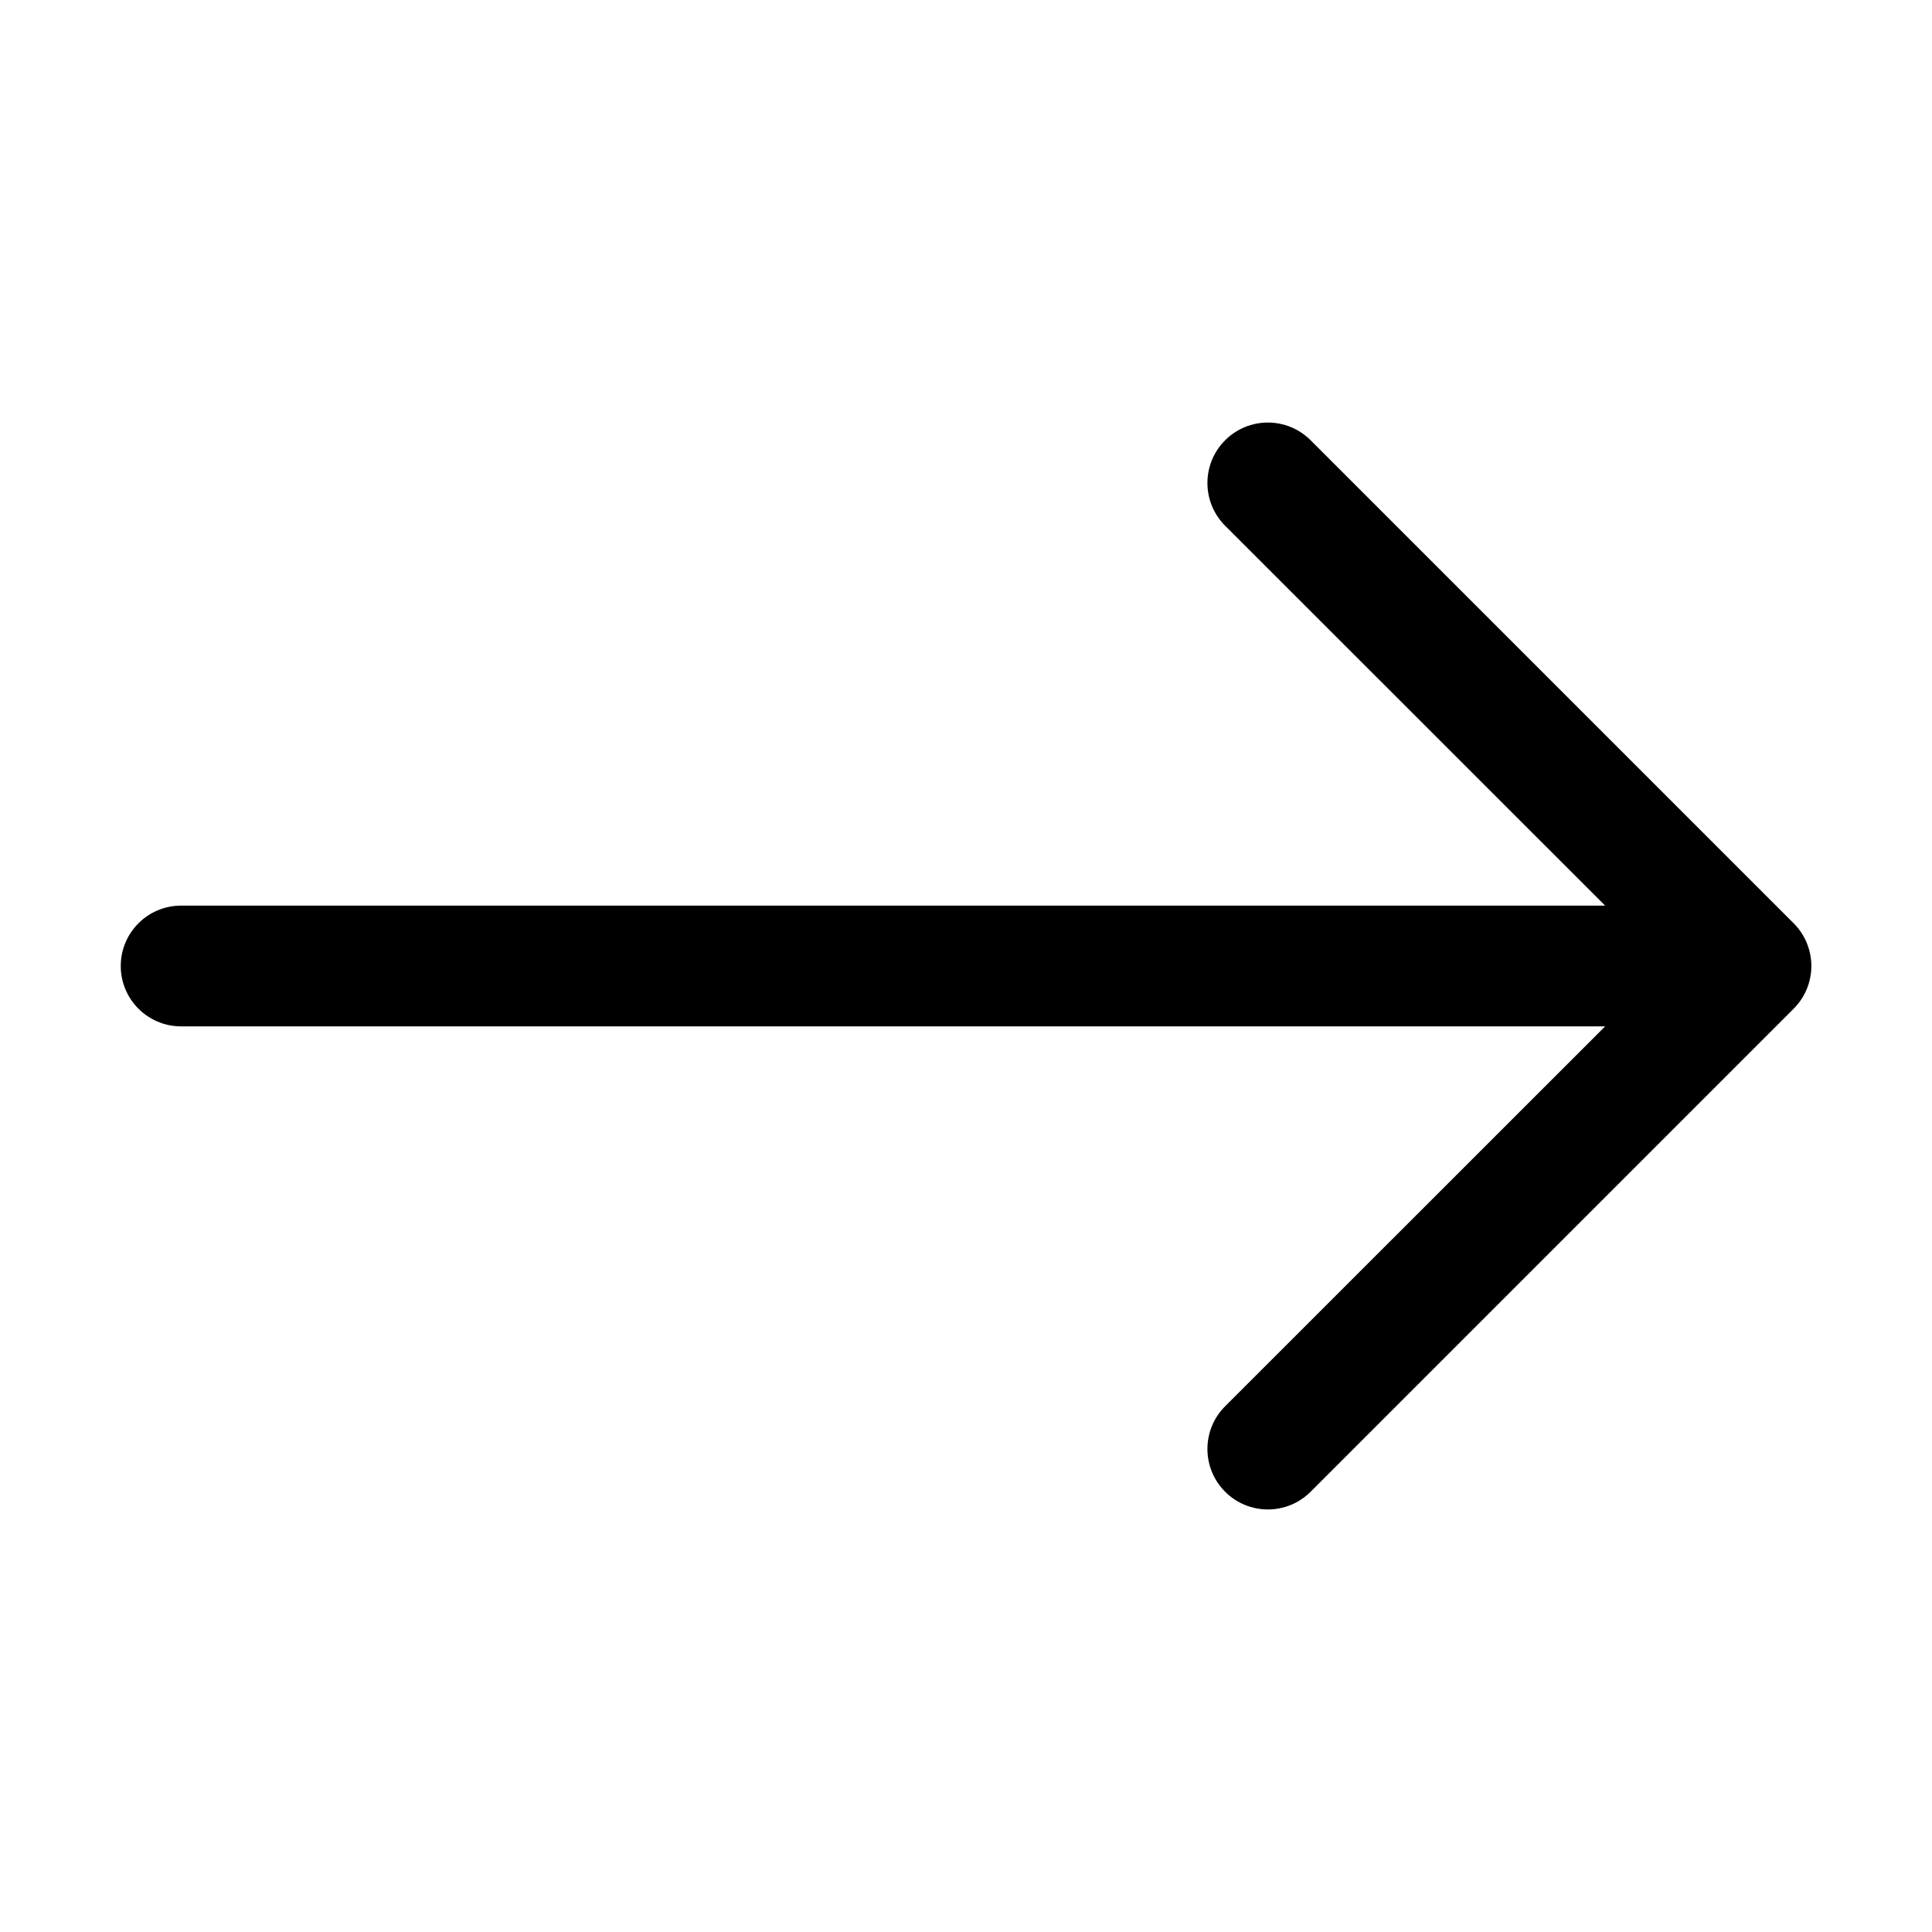
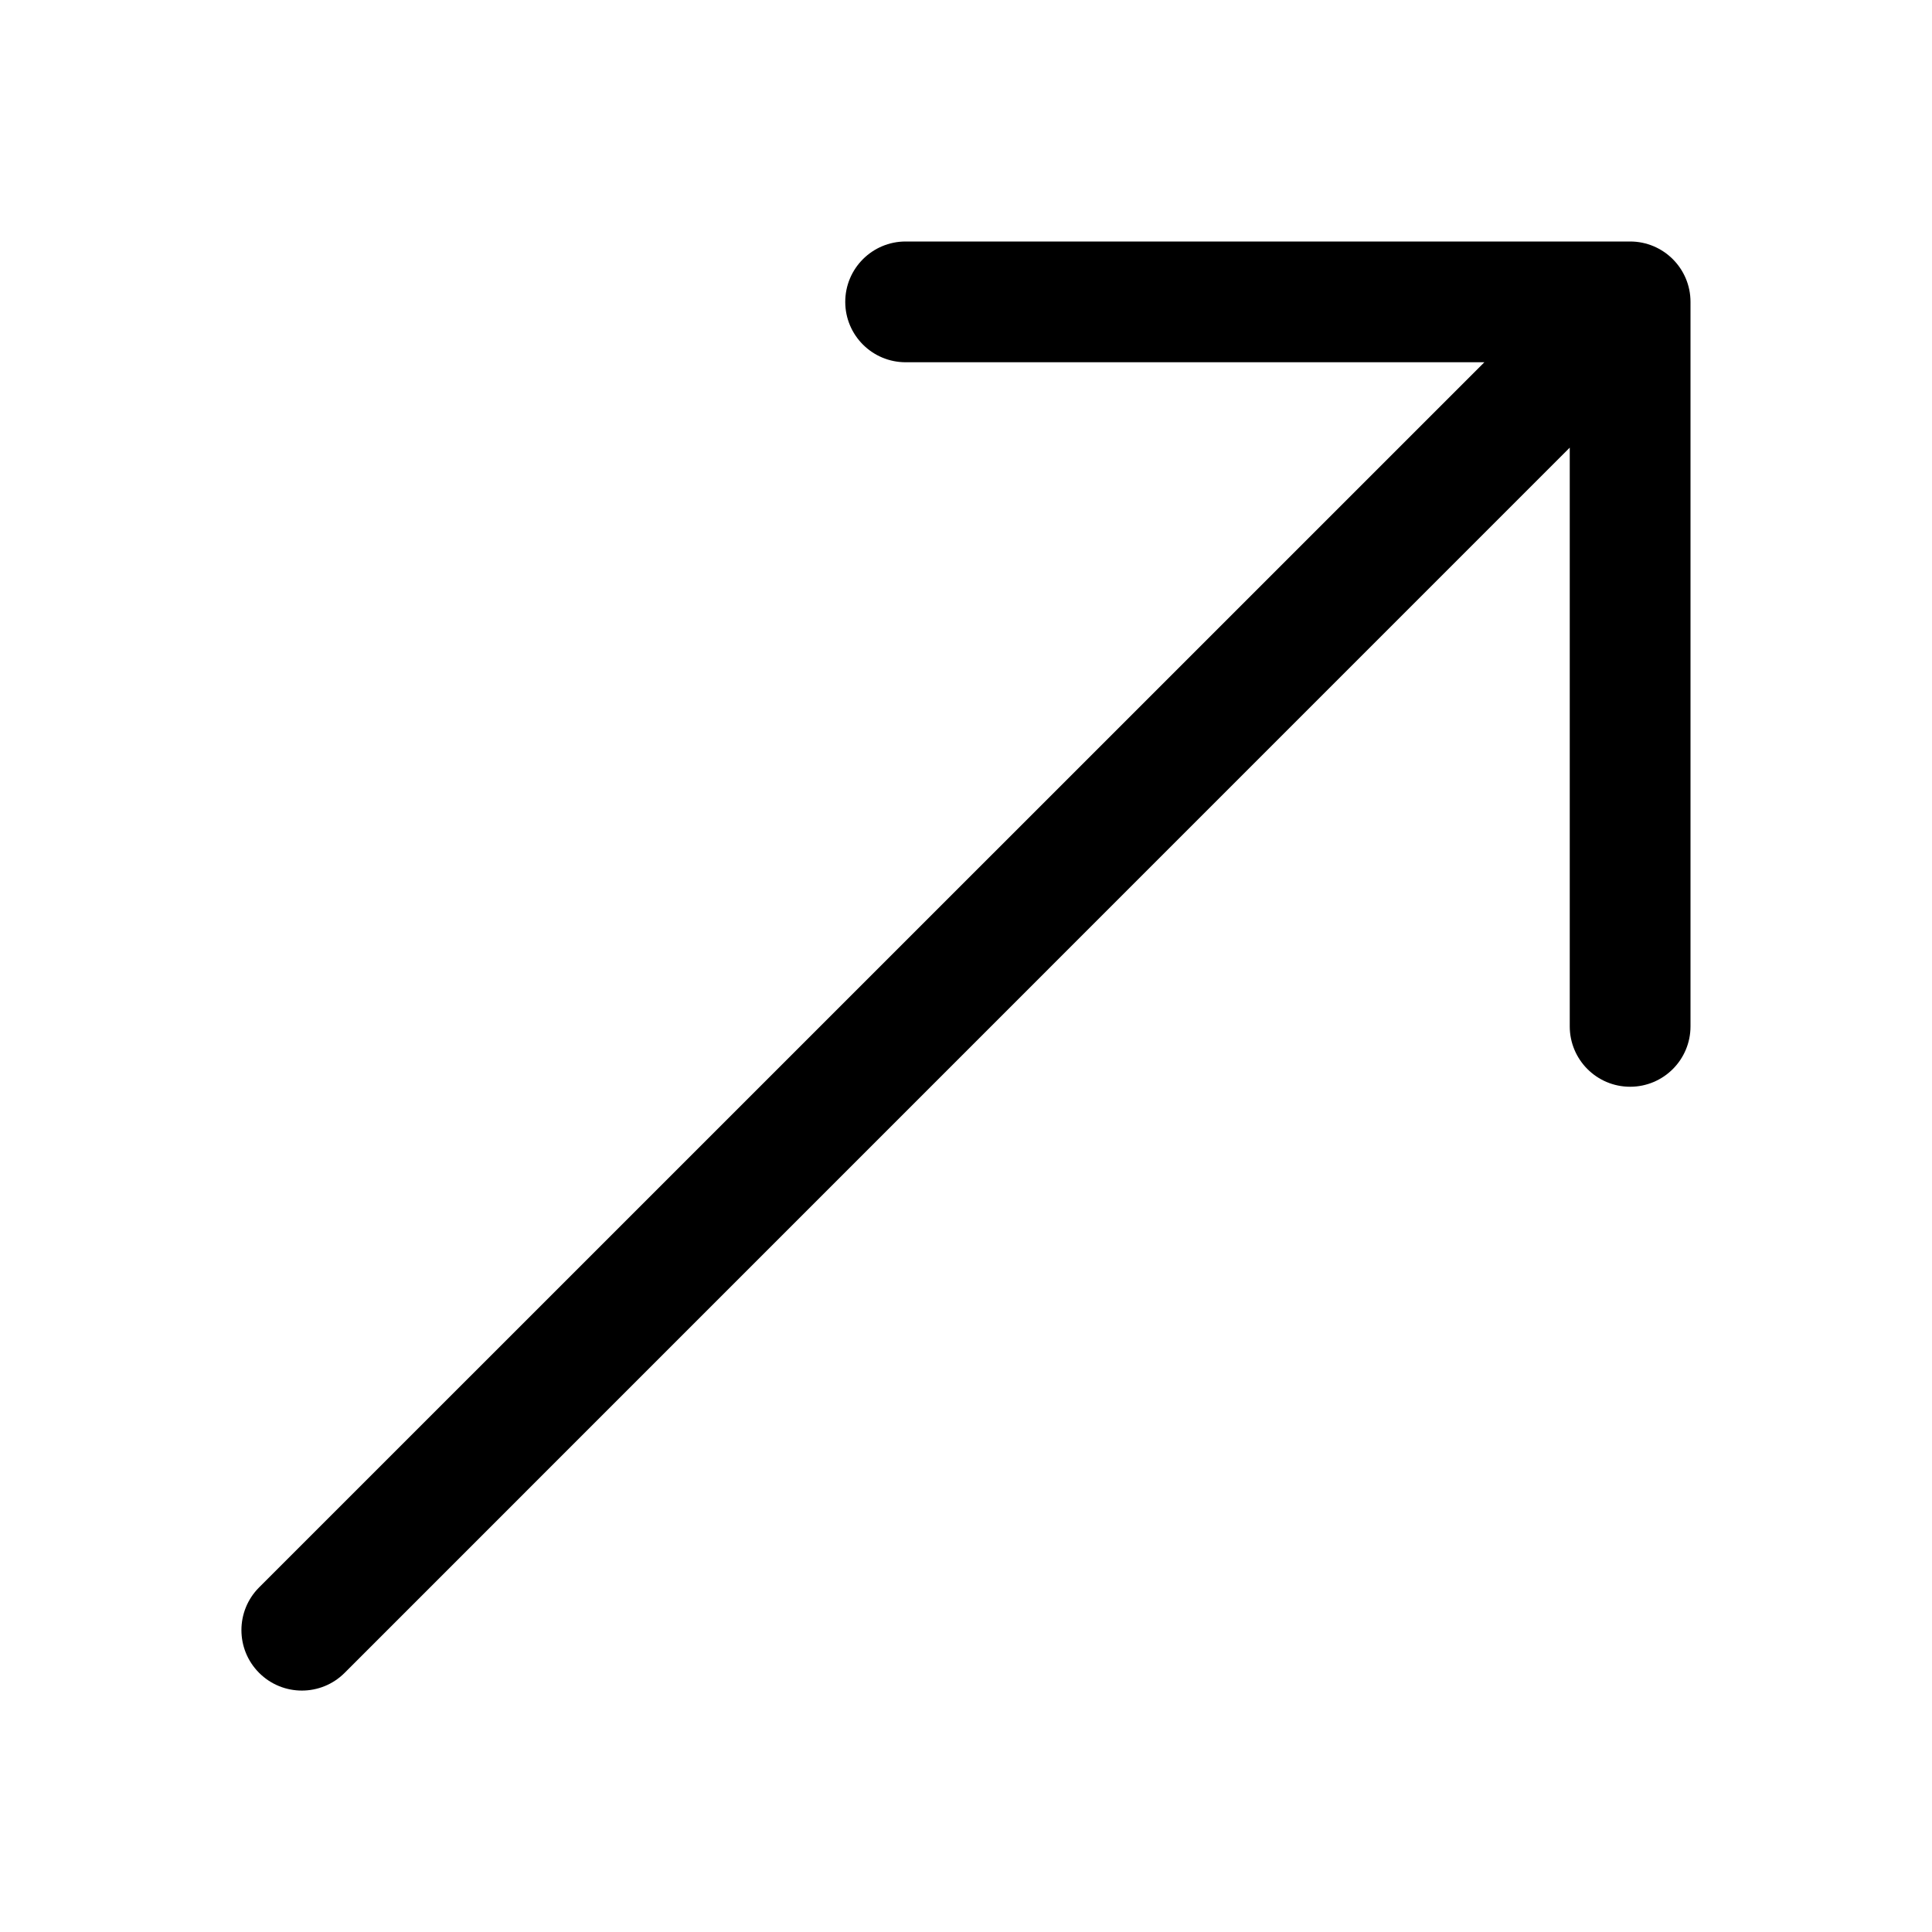
<svg xmlns="http://www.w3.org/2000/svg" stroke="currentColor" fill="currentColor" stroke-width="0" viewBox="0 0 16 16" height="1em" width="1em">
-   <path fill-rule="evenodd" d="M1 8a.5.5 0 0 1 .5-.5h11.793l-3.147-3.146a.5.5 0 0 1 .708-.708l4 4a.5.5 0 0 1 0 .708l-4 4a.5.5 0 0 1-.708-.708L13.293 8.5H1.5A.5.5 0 0 1 1 8z" />
+   <path fill-rule="evenodd" d="M14 2.5a.5.5 0 0 0-.5-.5h-6a.5.5 0 0 0 0 1h4.793L2.146 13.146a.5.5 0 0 0 .708.708L13 3.707V8.5a.5.5 0 0 0 1 0v-6z" />
</svg>
